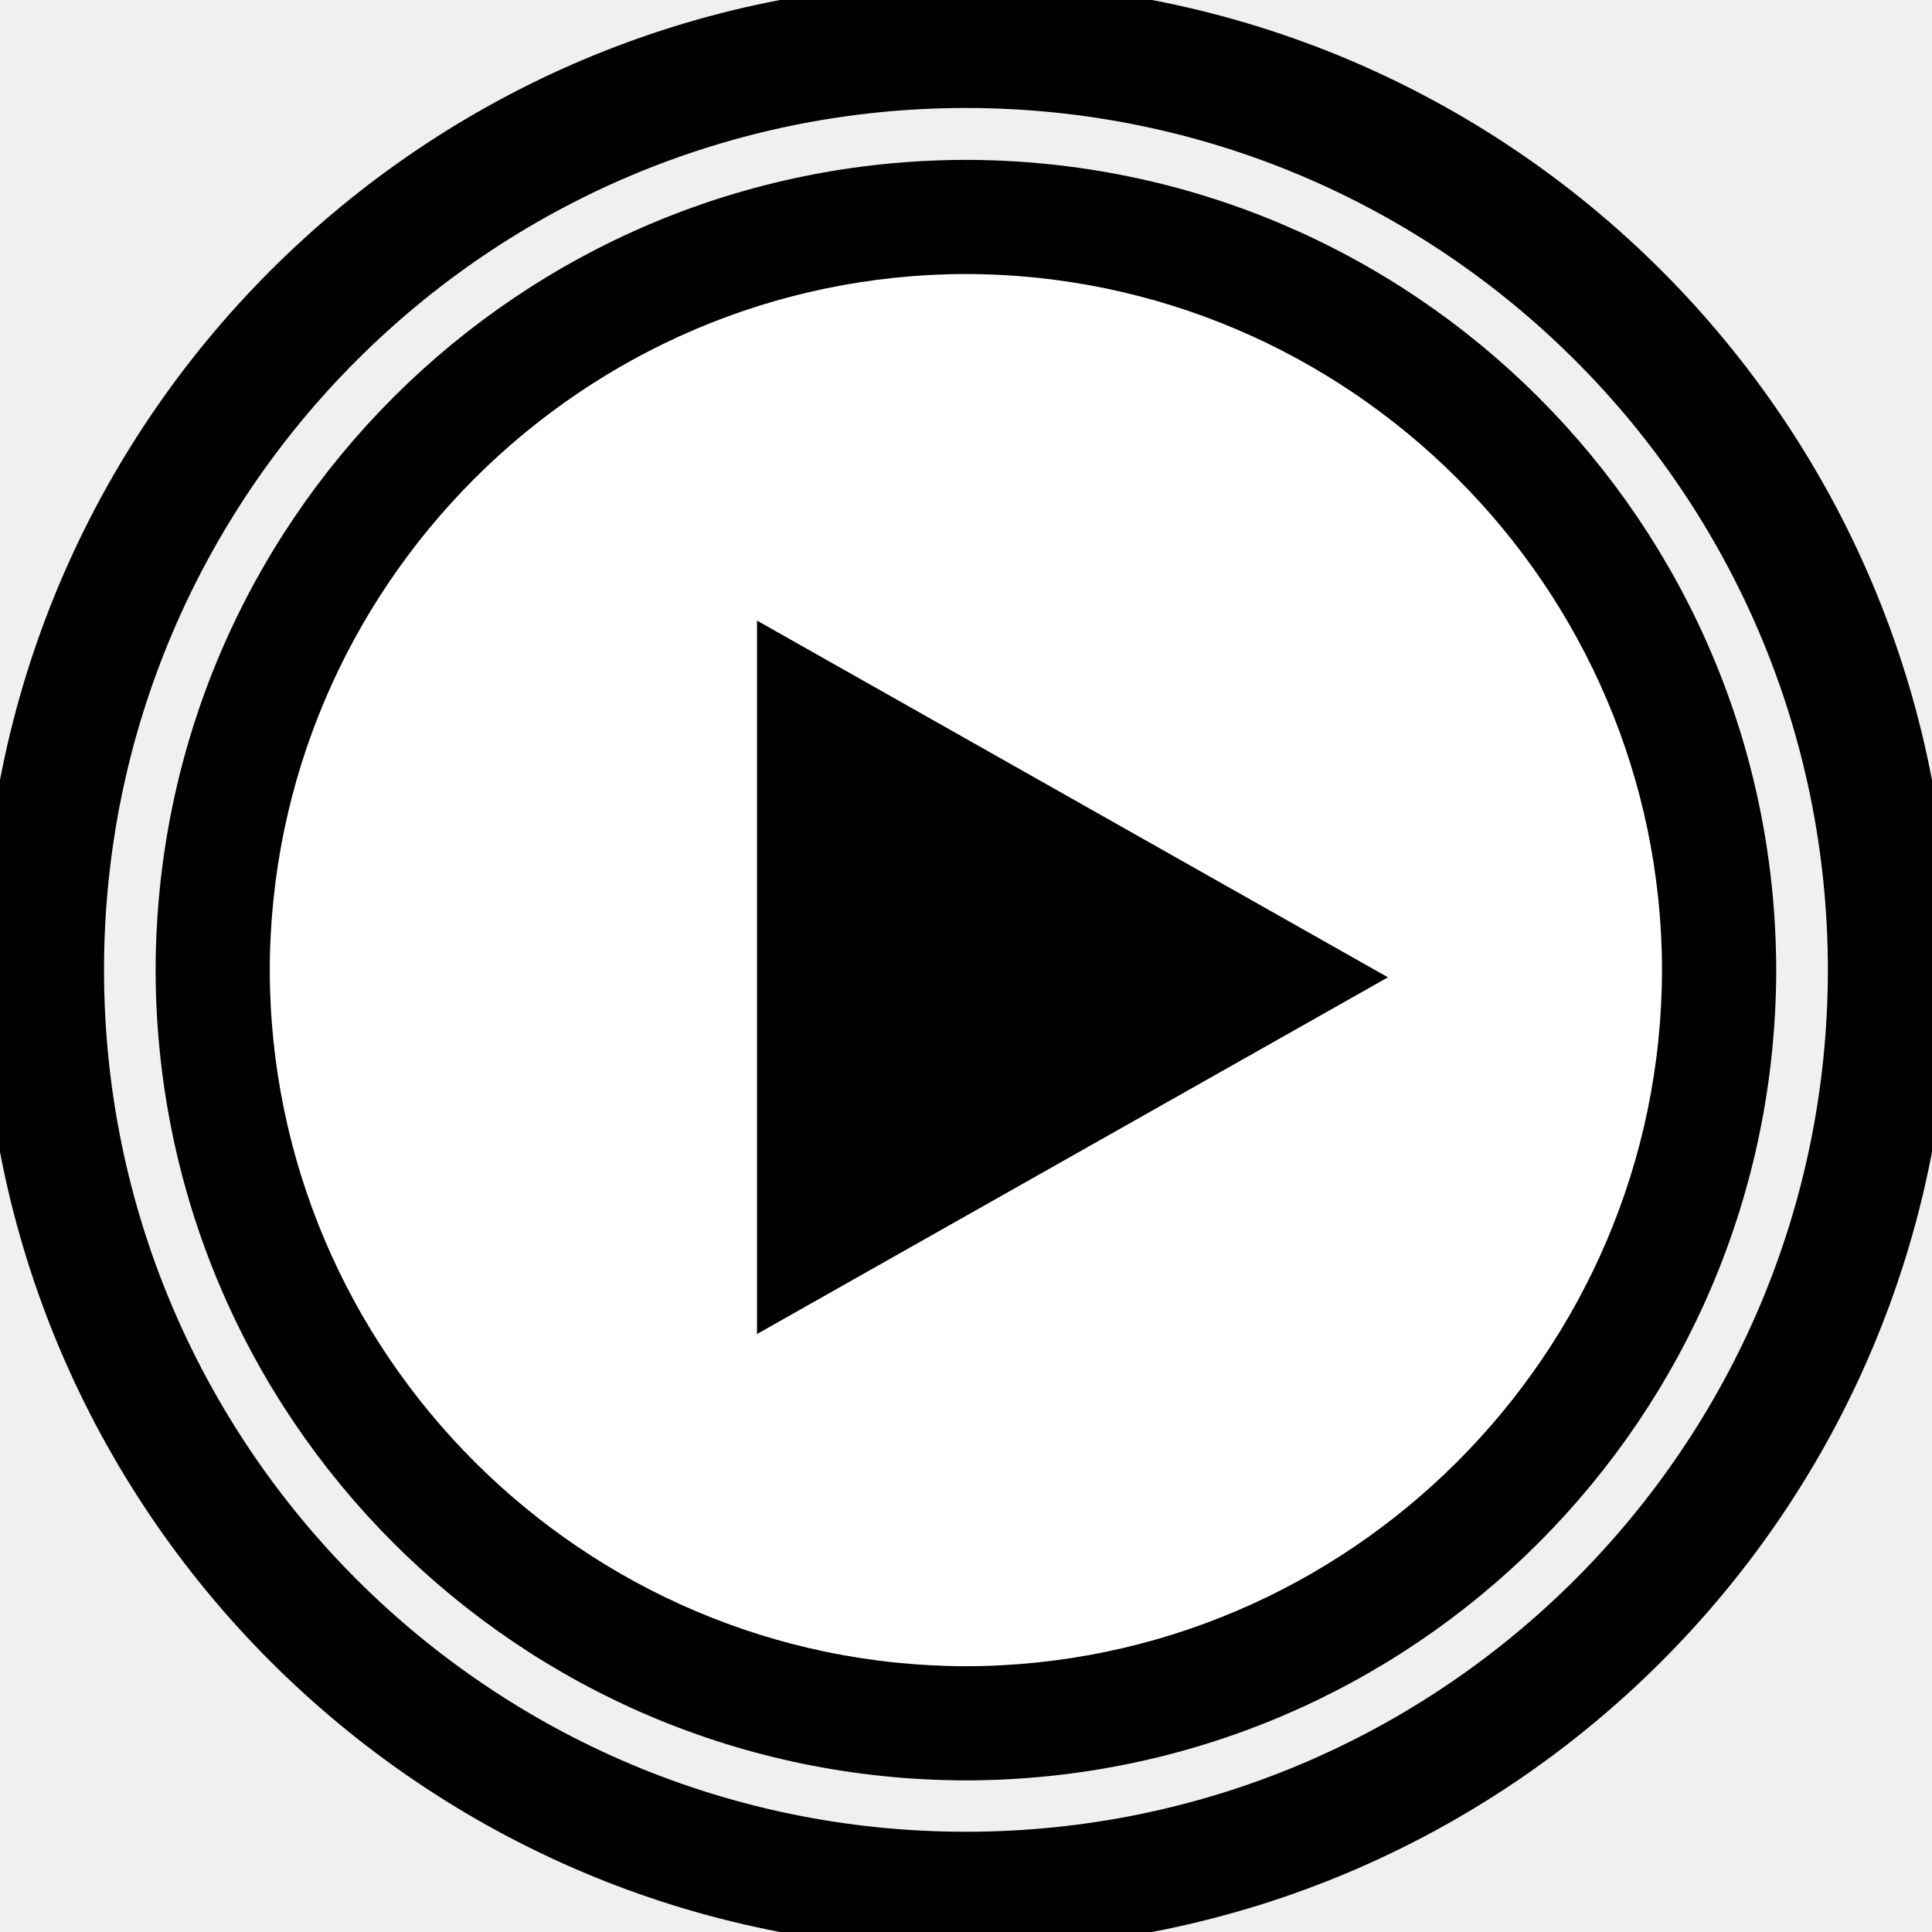
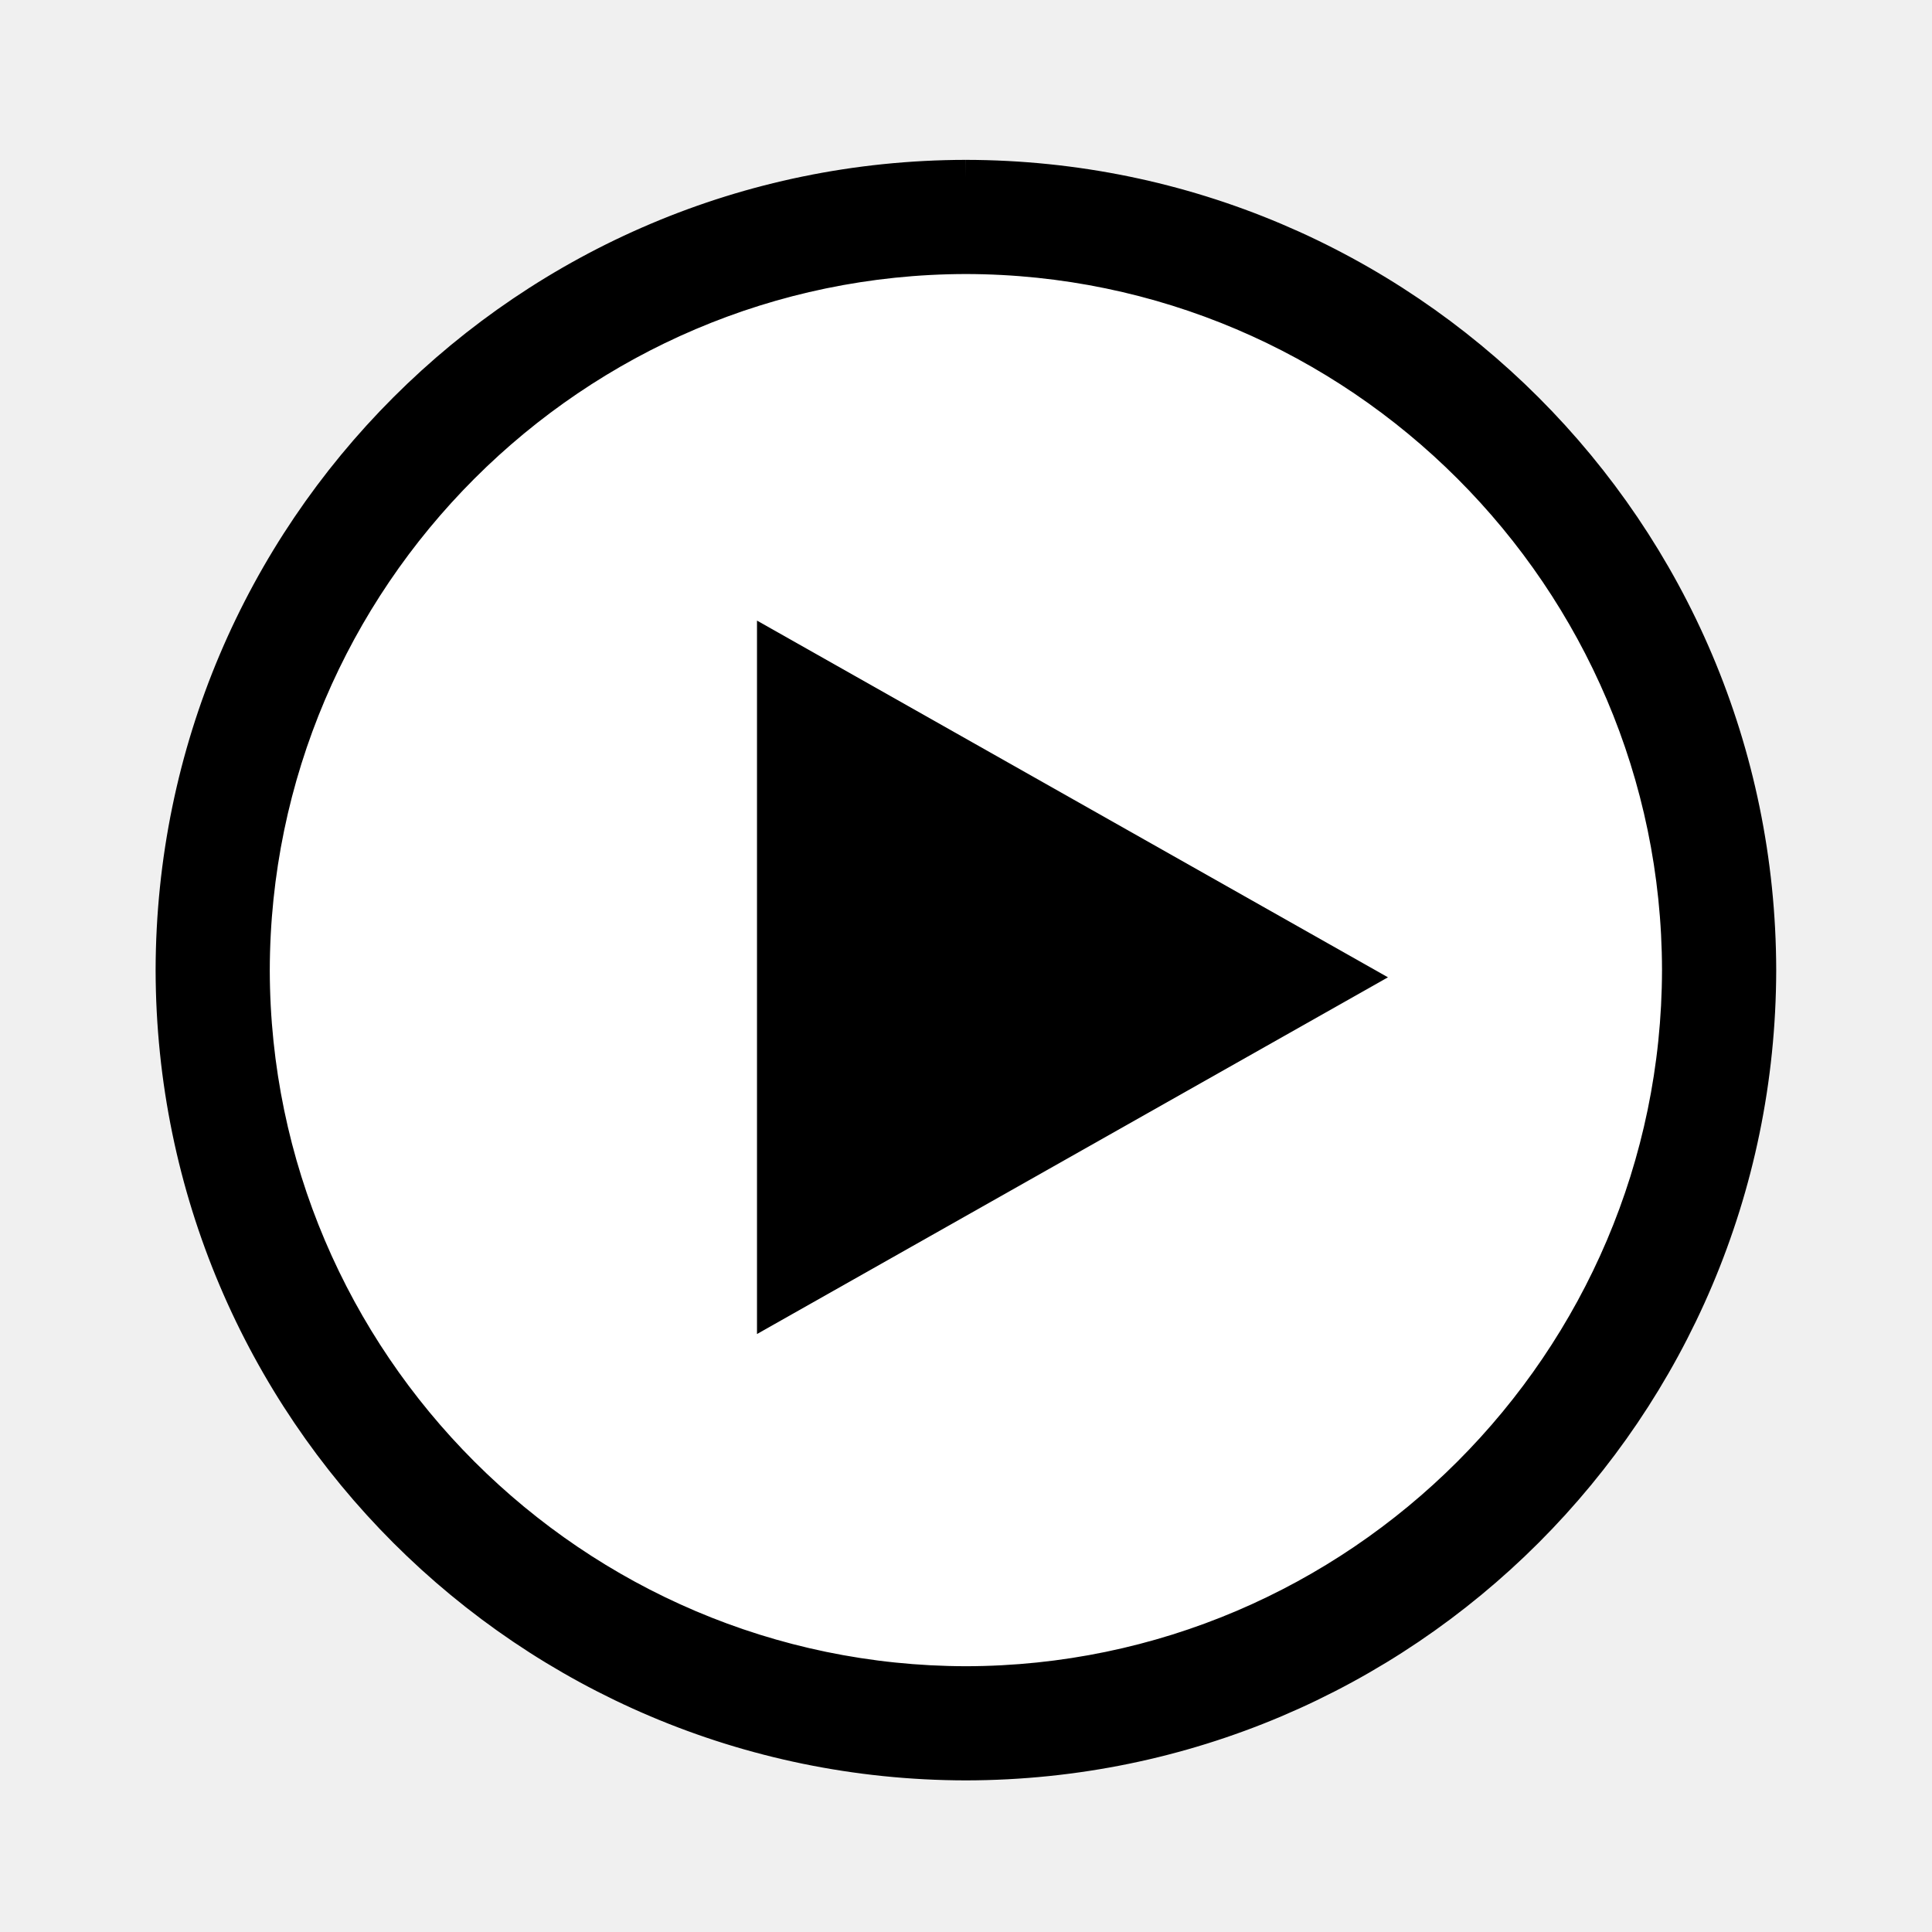
- <svg xmlns="http://www.w3.org/2000/svg" version="1.1" width="55" height="55" viewBox="0 0 55 55" id="svg2" xml:space="preserve">
+ <svg xmlns="http://www.w3.org/2000/svg" xml:space="preserve" id="svg2" viewBox="0 0 55 55" height="55" width="55" version="1.1">
  <defs id="defs17" />
-   <path d="m 55,28.316 a 20.742,20.625 0 1 1 -41.483,0 20.742,20.625 0 1 1 41.483,0 z" transform="matrix(1.012462,0,0,1.018182,-7.185395,-1.330508)" id="path2986" style="fill:#ffffff;fill-opacity:1;fill-rule:nonzero;stroke:none" />
-   <g id="g7" style="fill:#000000;fill-opacity:1;stroke:#000000;stroke-opacity:1">
-     <path d="M 27.497,5.051 C 39.961,5.071 50.045,15.155 50.065,27.618 50.045,40.08 39.961,50.164 27.497,50.184 15.036,50.164 4.952,40.08 4.93,27.618 4.952,15.155 15.036,5.07 27.497,5.051 m 0.003,2.25 c -0.001,0 -0.002,0 -0.003,0 -0.001,0 -0.002,0 -0.003,0 0,0 0.001,0 0.002,0 C 16.312,7.32 7.199,16.436 7.18,27.622 7.199,38.801 16.315,47.916 27.5,47.934 38.68,47.915 47.796,38.8 47.814,27.614 47.797,16.436 38.684,7.32 27.498,7.301 c 10e-4,0 0.002,0 0.002,0 l 0,0 z" id="path9" style="fill:#000000;fill-opacity:1;stroke:#000000;stroke-opacity:1" />
+   <path style="fill:#ffffff;fill-opacity:1;fill-rule:nonzero;stroke:none" id="path2986" transform="matrix(1.012462,0,0,1.018182,-7.185395,-1.330508)" d="m 55,28.316 a 20.742,20.625 0 1 1 -41.483,0 20.742,20.625 0 1 1 41.483,0 z" />
+   <g style="fill:#000000;fill-opacity:1;stroke:#000000;stroke-opacity:1" id="g7">
+     <path style="fill:#000000;fill-opacity:1;stroke:#000000;stroke-opacity:1" id="path9" d="M 27.497,5.051 C 39.961,5.071 50.045,15.155 50.065,27.618 50.045,40.08 39.961,50.164 27.497,50.184 15.036,50.164 4.952,40.08 4.93,27.618 4.952,15.155 15.036,5.07 27.497,5.051 m 0.003,2.25 c -0.001,0 -0.002,0 -0.003,0 -0.001,0 -0.002,0 -0.003,0 0,0 0.001,0 0.002,0 C 16.312,7.32 7.199,16.436 7.18,27.622 7.199,38.801 16.315,47.916 27.5,47.934 38.68,47.915 47.796,38.8 47.814,27.614 47.797,16.436 38.684,7.32 27.498,7.301 c 10e-4,0 0.002,0 0.002,0 l 0,0 z" />
  </g>
-   <polygon points="39.512,27.822 21.55,37.977 21.55,17.667 " id="polygon11" style="fill:#000000" />
-   <path d="M 27.499,0 C 12.312,0 0,12.313 0,27.5 0,42.688 12.312,55 27.499,55 42.686,55 55,42.688 55,27.5 55,12.313 42.686,0 27.499,0 z M 27.497,52.646 C 13.671,52.646 2.464,41.437 2.461,27.613 2.463,13.787 13.67,2.577 27.497,2.574 41.323,2.577 52.532,13.787 52.536,27.612 52.531,41.437 41.322,52.646 27.497,52.646 z" id="path13" style="fill:#000000;fill-opacity:1;stroke:#000000;stroke-opacity:1" />
+   <polygon style="fill:#000000" id="polygon11" points="39.512,27.822 21.55,37.977 21.55,17.667 " />
</svg>
